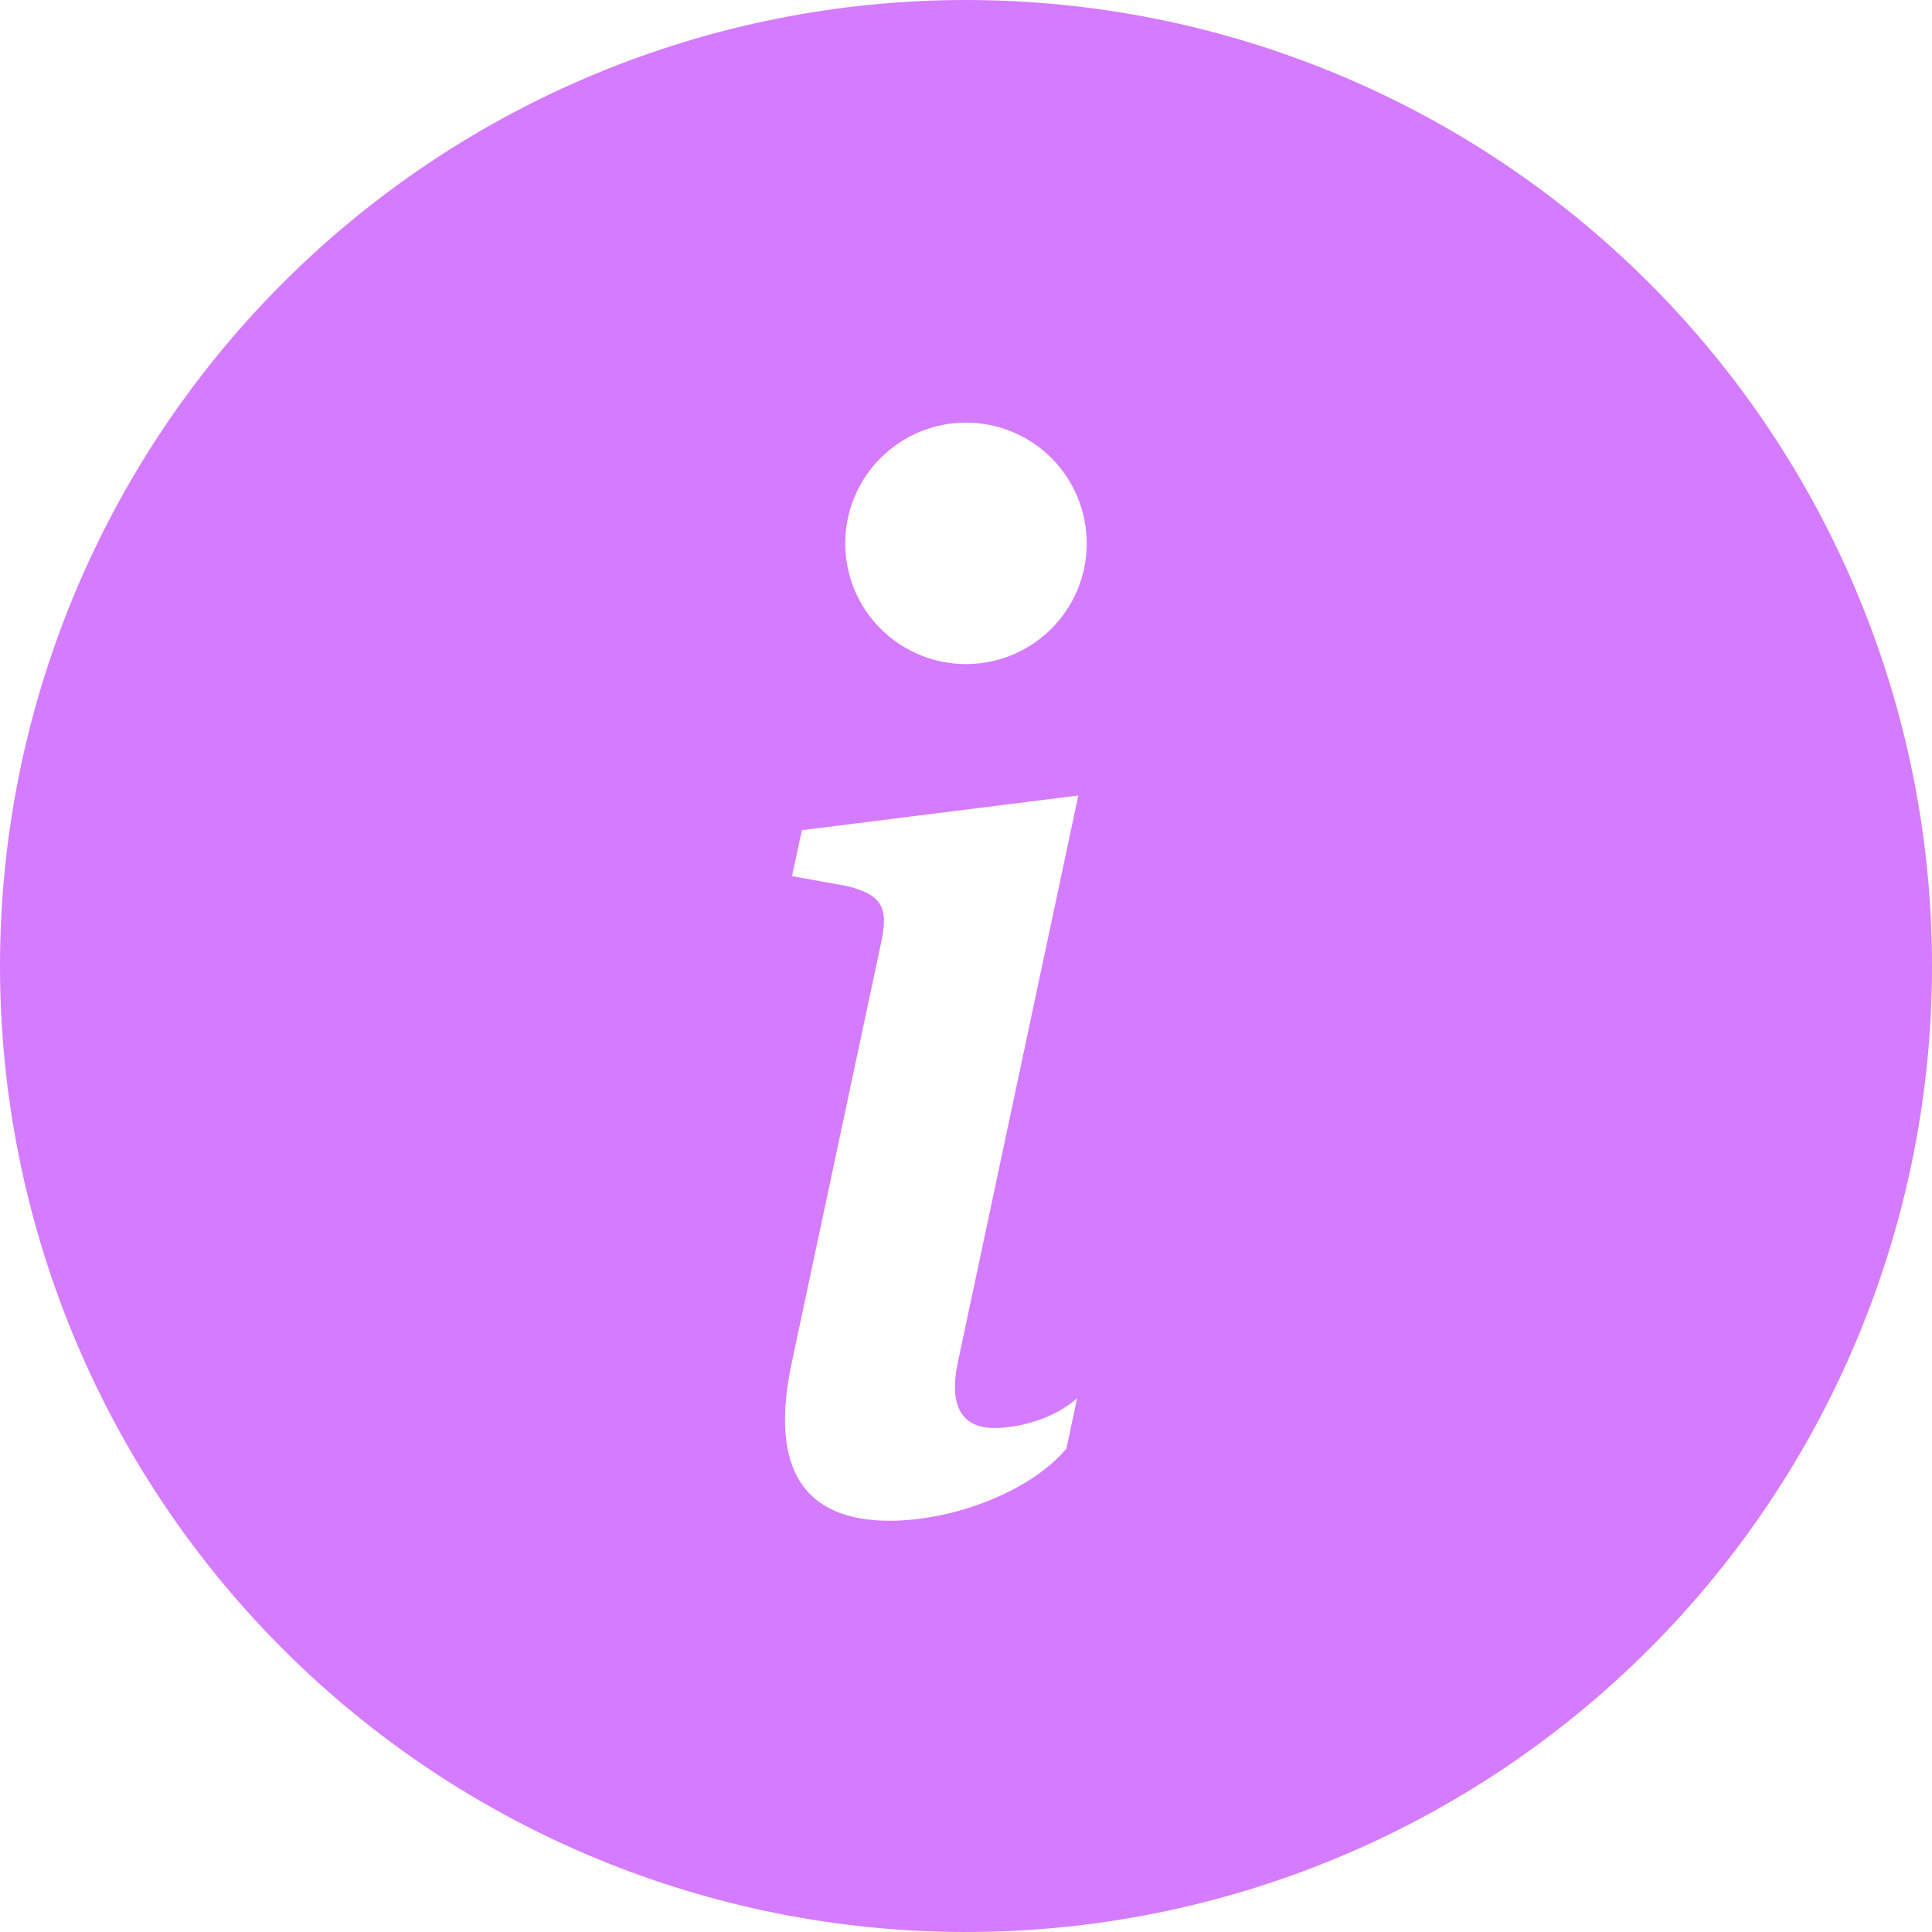
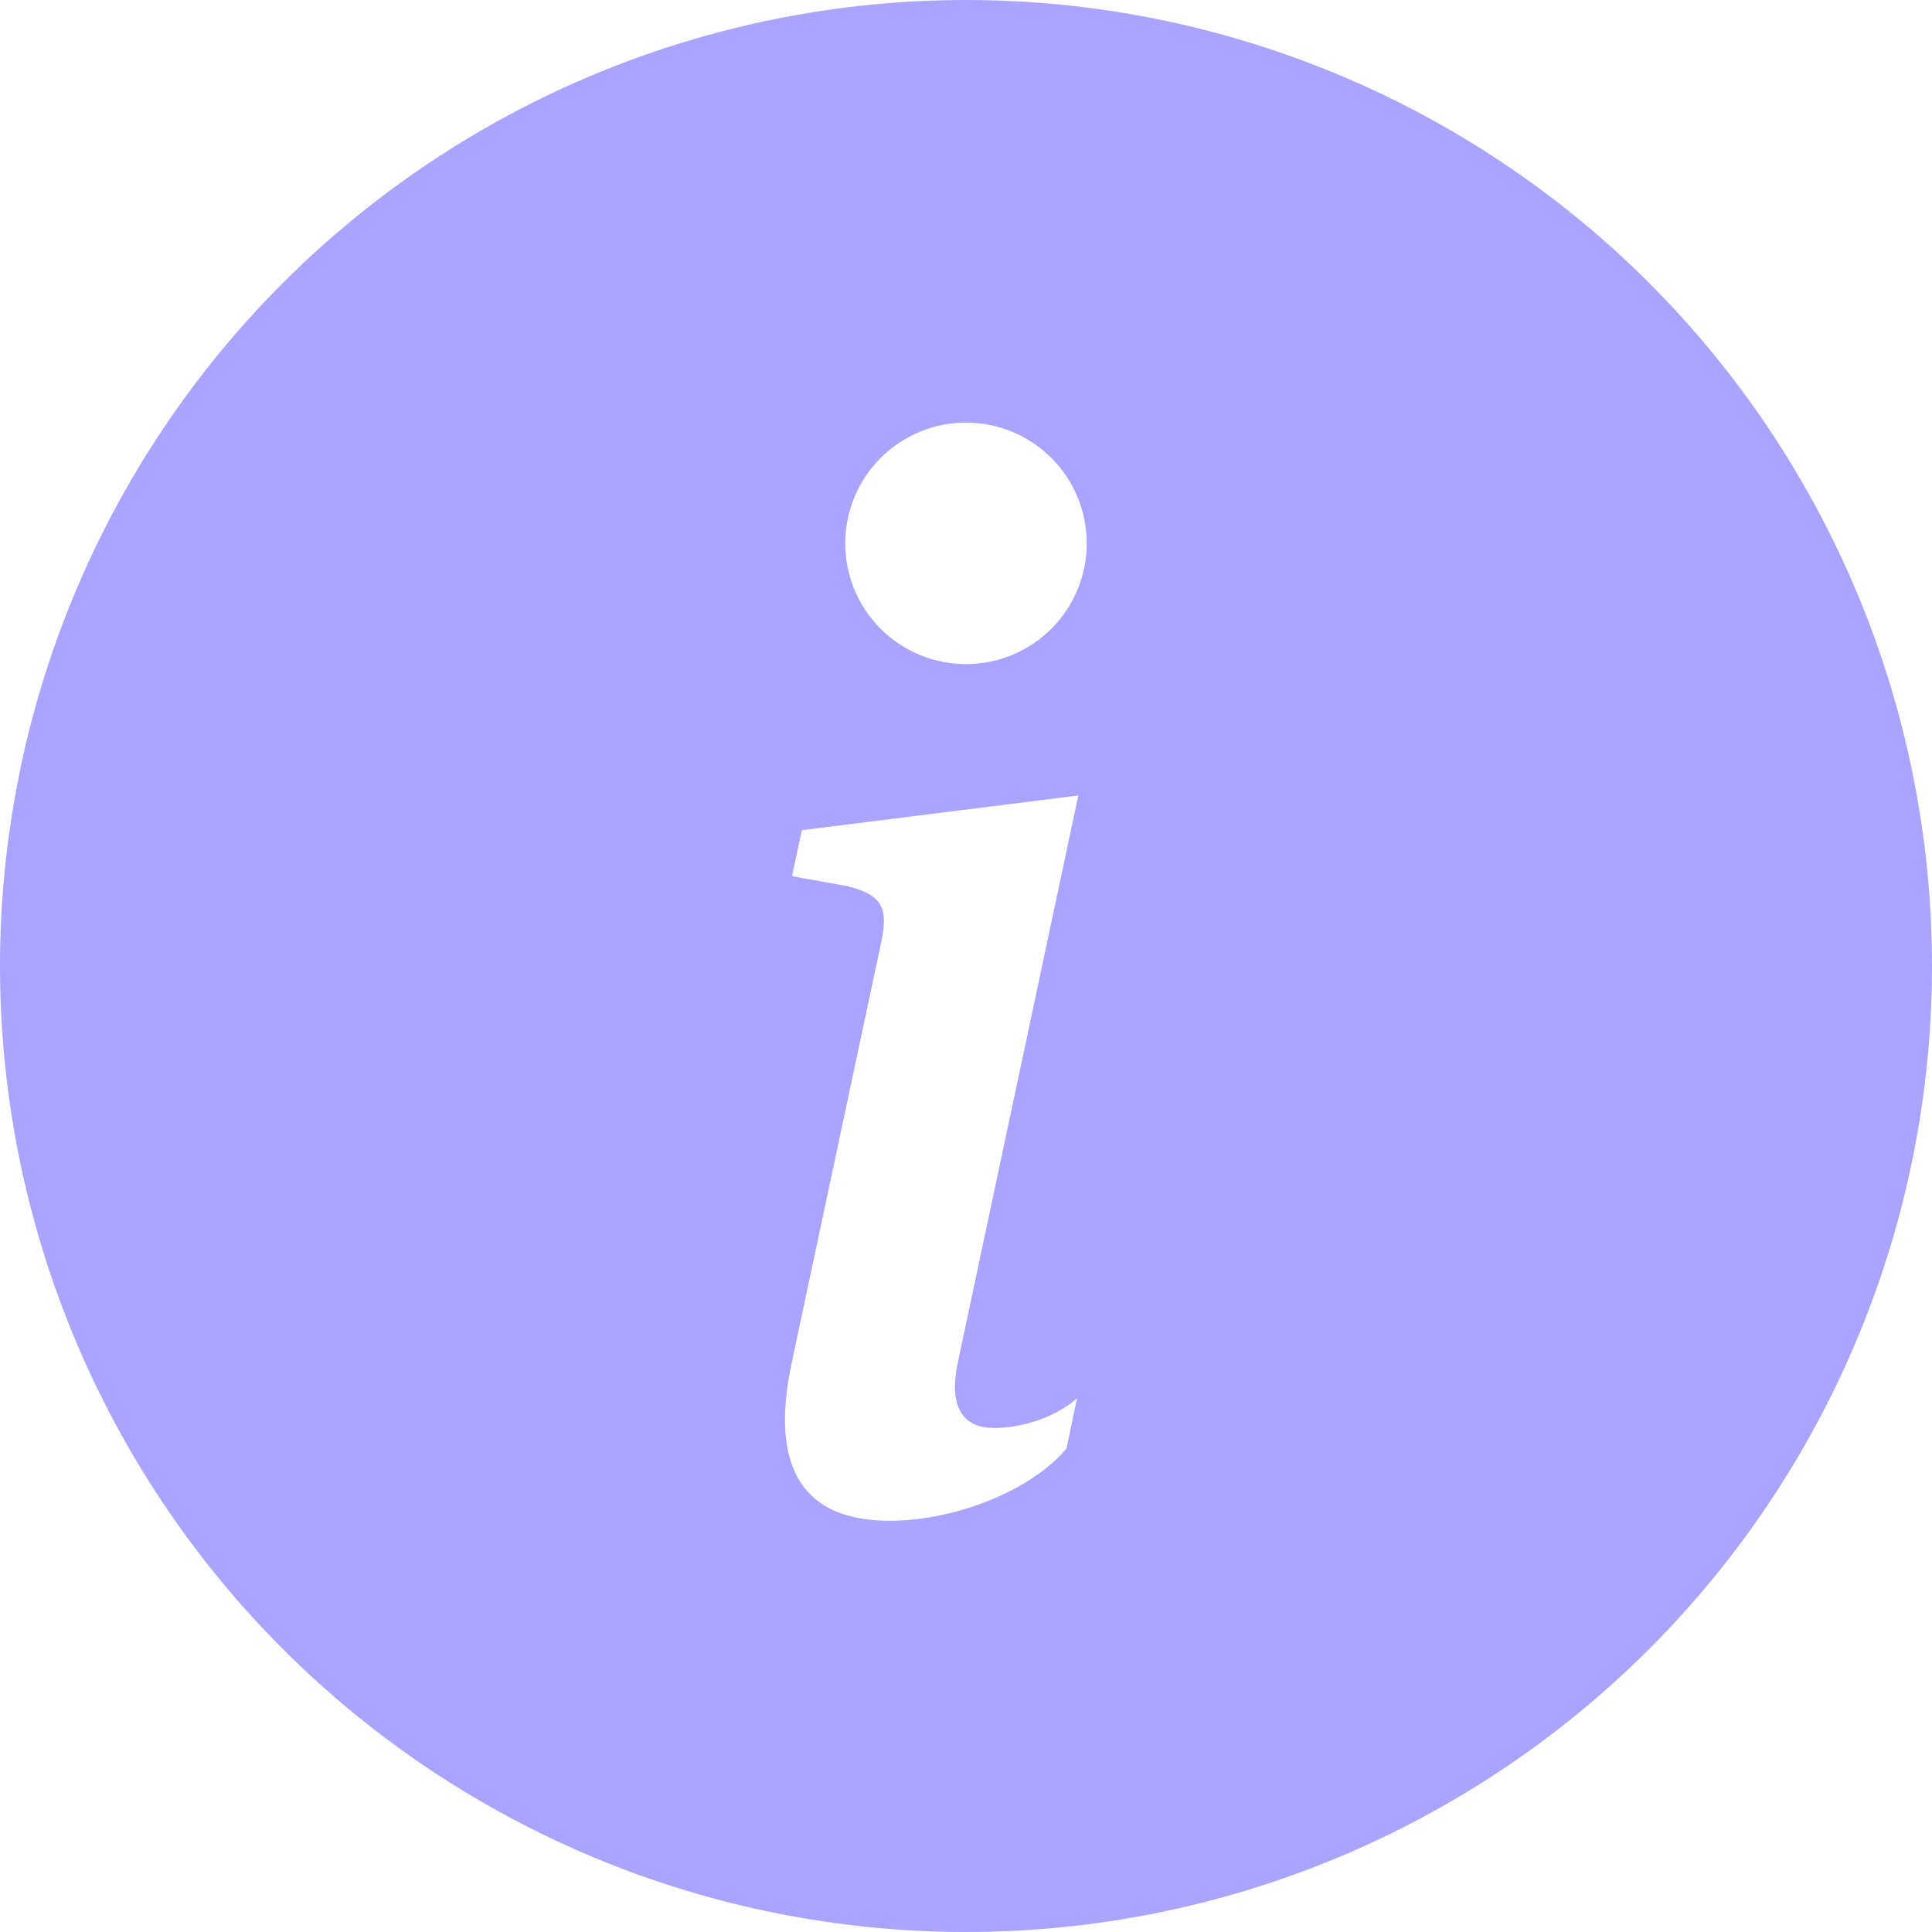
<svg xmlns="http://www.w3.org/2000/svg" width="30" height="30" viewBox="0 0 30 30" fill="none">
-   <path d="M15 30C18.978 30 22.794 28.42 25.607 25.607C28.42 22.794 30 18.978 30 15C30 11.022 28.42 7.206 25.607 4.393C22.794 1.58 18.978 0 15 0C11.022 0 7.206 1.58 4.393 4.393C1.58 7.206 0 11.022 0 15C0 18.978 1.58 22.794 4.393 25.607C7.206 28.42 11.022 30 15 30V30ZM16.744 12.352L14.869 21.174C14.738 21.812 14.923 22.174 15.439 22.174C15.803 22.174 16.352 22.043 16.725 21.712L16.56 22.492C16.022 23.141 14.835 23.614 13.813 23.614C12.495 23.614 11.934 22.823 12.298 21.141L13.682 14.638C13.802 14.089 13.693 13.89 13.144 13.757L12.298 13.605L12.452 12.891L16.746 12.352H16.744ZM15 10.312C14.503 10.312 14.026 10.115 13.674 9.763C13.322 9.412 13.125 8.935 13.125 8.438C13.125 7.94 13.322 7.463 13.674 7.112C14.026 6.76 14.503 6.562 15 6.562C15.497 6.562 15.974 6.76 16.326 7.112C16.677 7.463 16.875 7.94 16.875 8.438C16.875 8.935 16.677 9.412 16.326 9.763C15.974 10.115 15.497 10.312 15 10.312V10.312Z" fill="#D57BFF" />
+   <path d="M15 30C18.978 30 22.794 28.42 25.607 25.607C28.42 22.794 30 18.978 30 15C30 11.022 28.42 7.206 25.607 4.393C22.794 1.58 18.978 0 15 0C11.022 0 7.206 1.58 4.393 4.393C1.58 7.206 0 11.022 0 15C0 18.978 1.58 22.794 4.393 25.607C7.206 28.42 11.022 30 15 30V30ZM16.744 12.352L14.869 21.174C14.738 21.812 14.923 22.174 15.439 22.174C15.803 22.174 16.352 22.043 16.725 21.712L16.56 22.492C16.022 23.141 14.835 23.614 13.813 23.614C12.495 23.614 11.934 22.823 12.298 21.141L13.682 14.638C13.802 14.089 13.693 13.89 13.144 13.757L12.298 13.605L12.452 12.891L16.746 12.352H16.744ZM15 10.312C14.503 10.312 14.026 10.115 13.674 9.763C13.322 9.412 13.125 8.935 13.125 8.438C13.125 7.94 13.322 7.463 13.674 7.112C14.026 6.76 14.503 6.562 15 6.562C15.497 6.562 15.974 6.76 16.326 7.112C16.677 7.463 16.875 7.94 16.875 8.438C16.875 8.935 16.677 9.412 16.326 9.763C15.974 10.115 15.497 10.312 15 10.312V10.312Z" fill="#ABA4FF" />
</svg>
